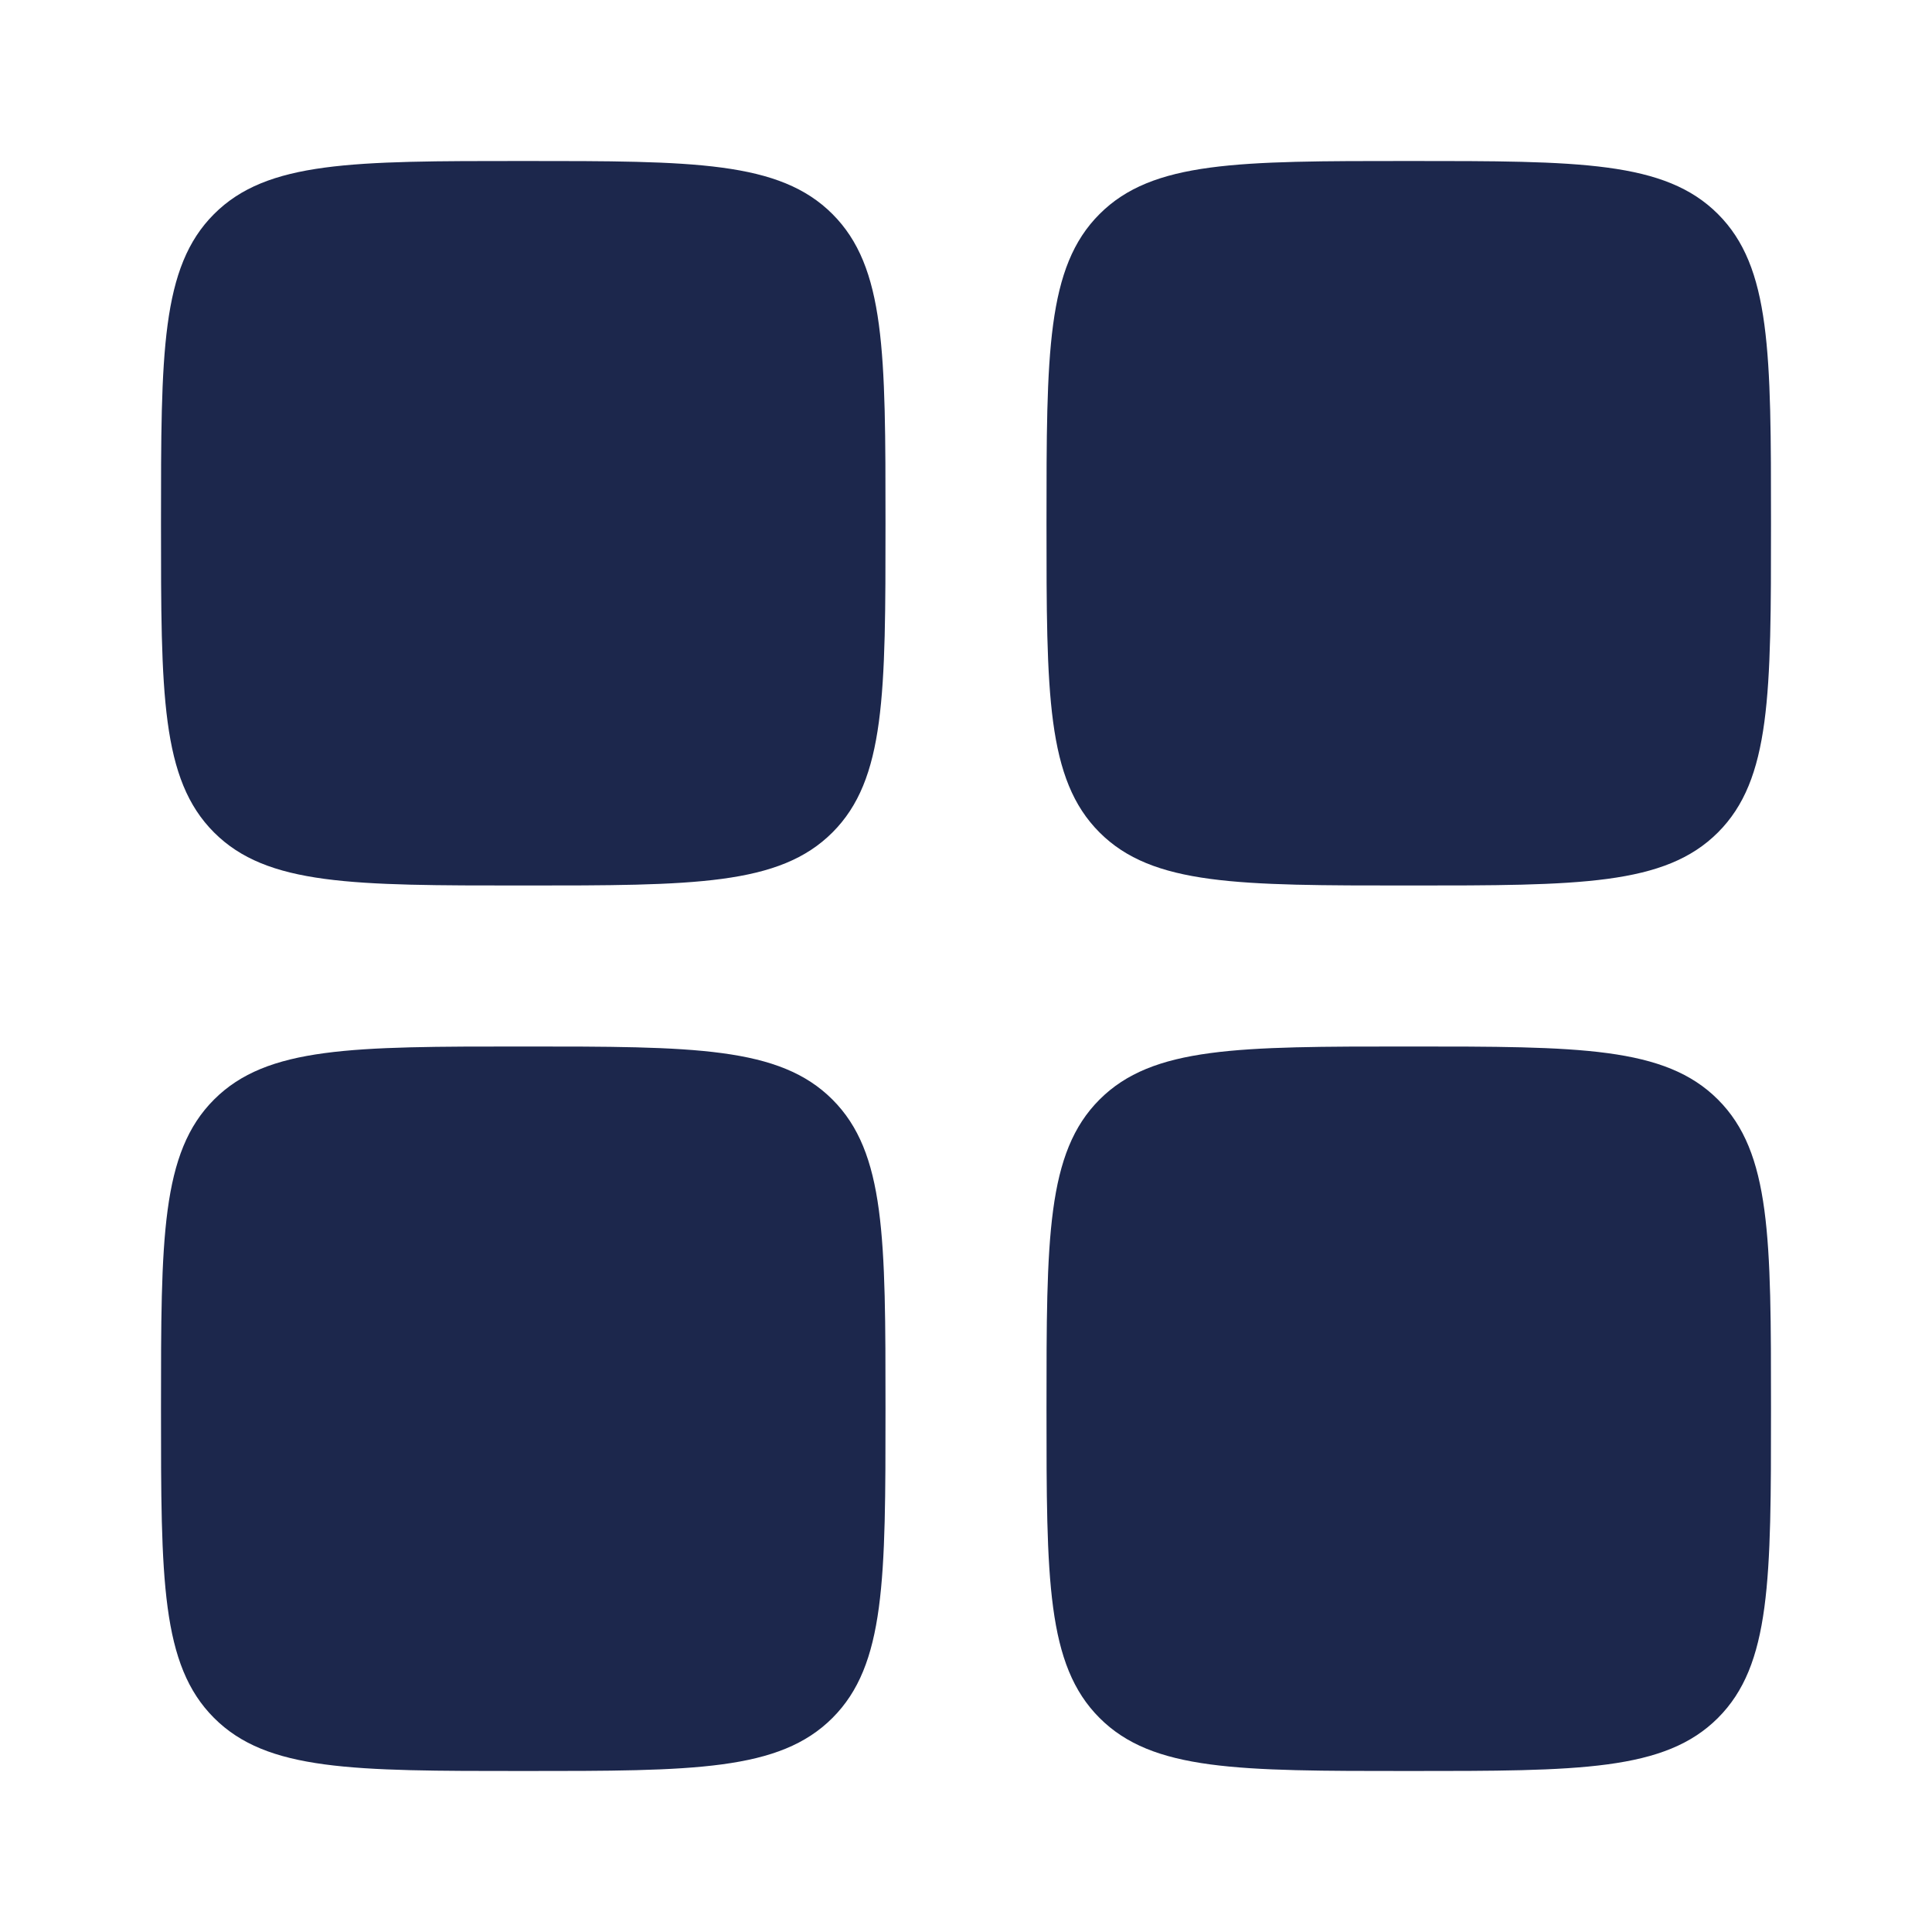
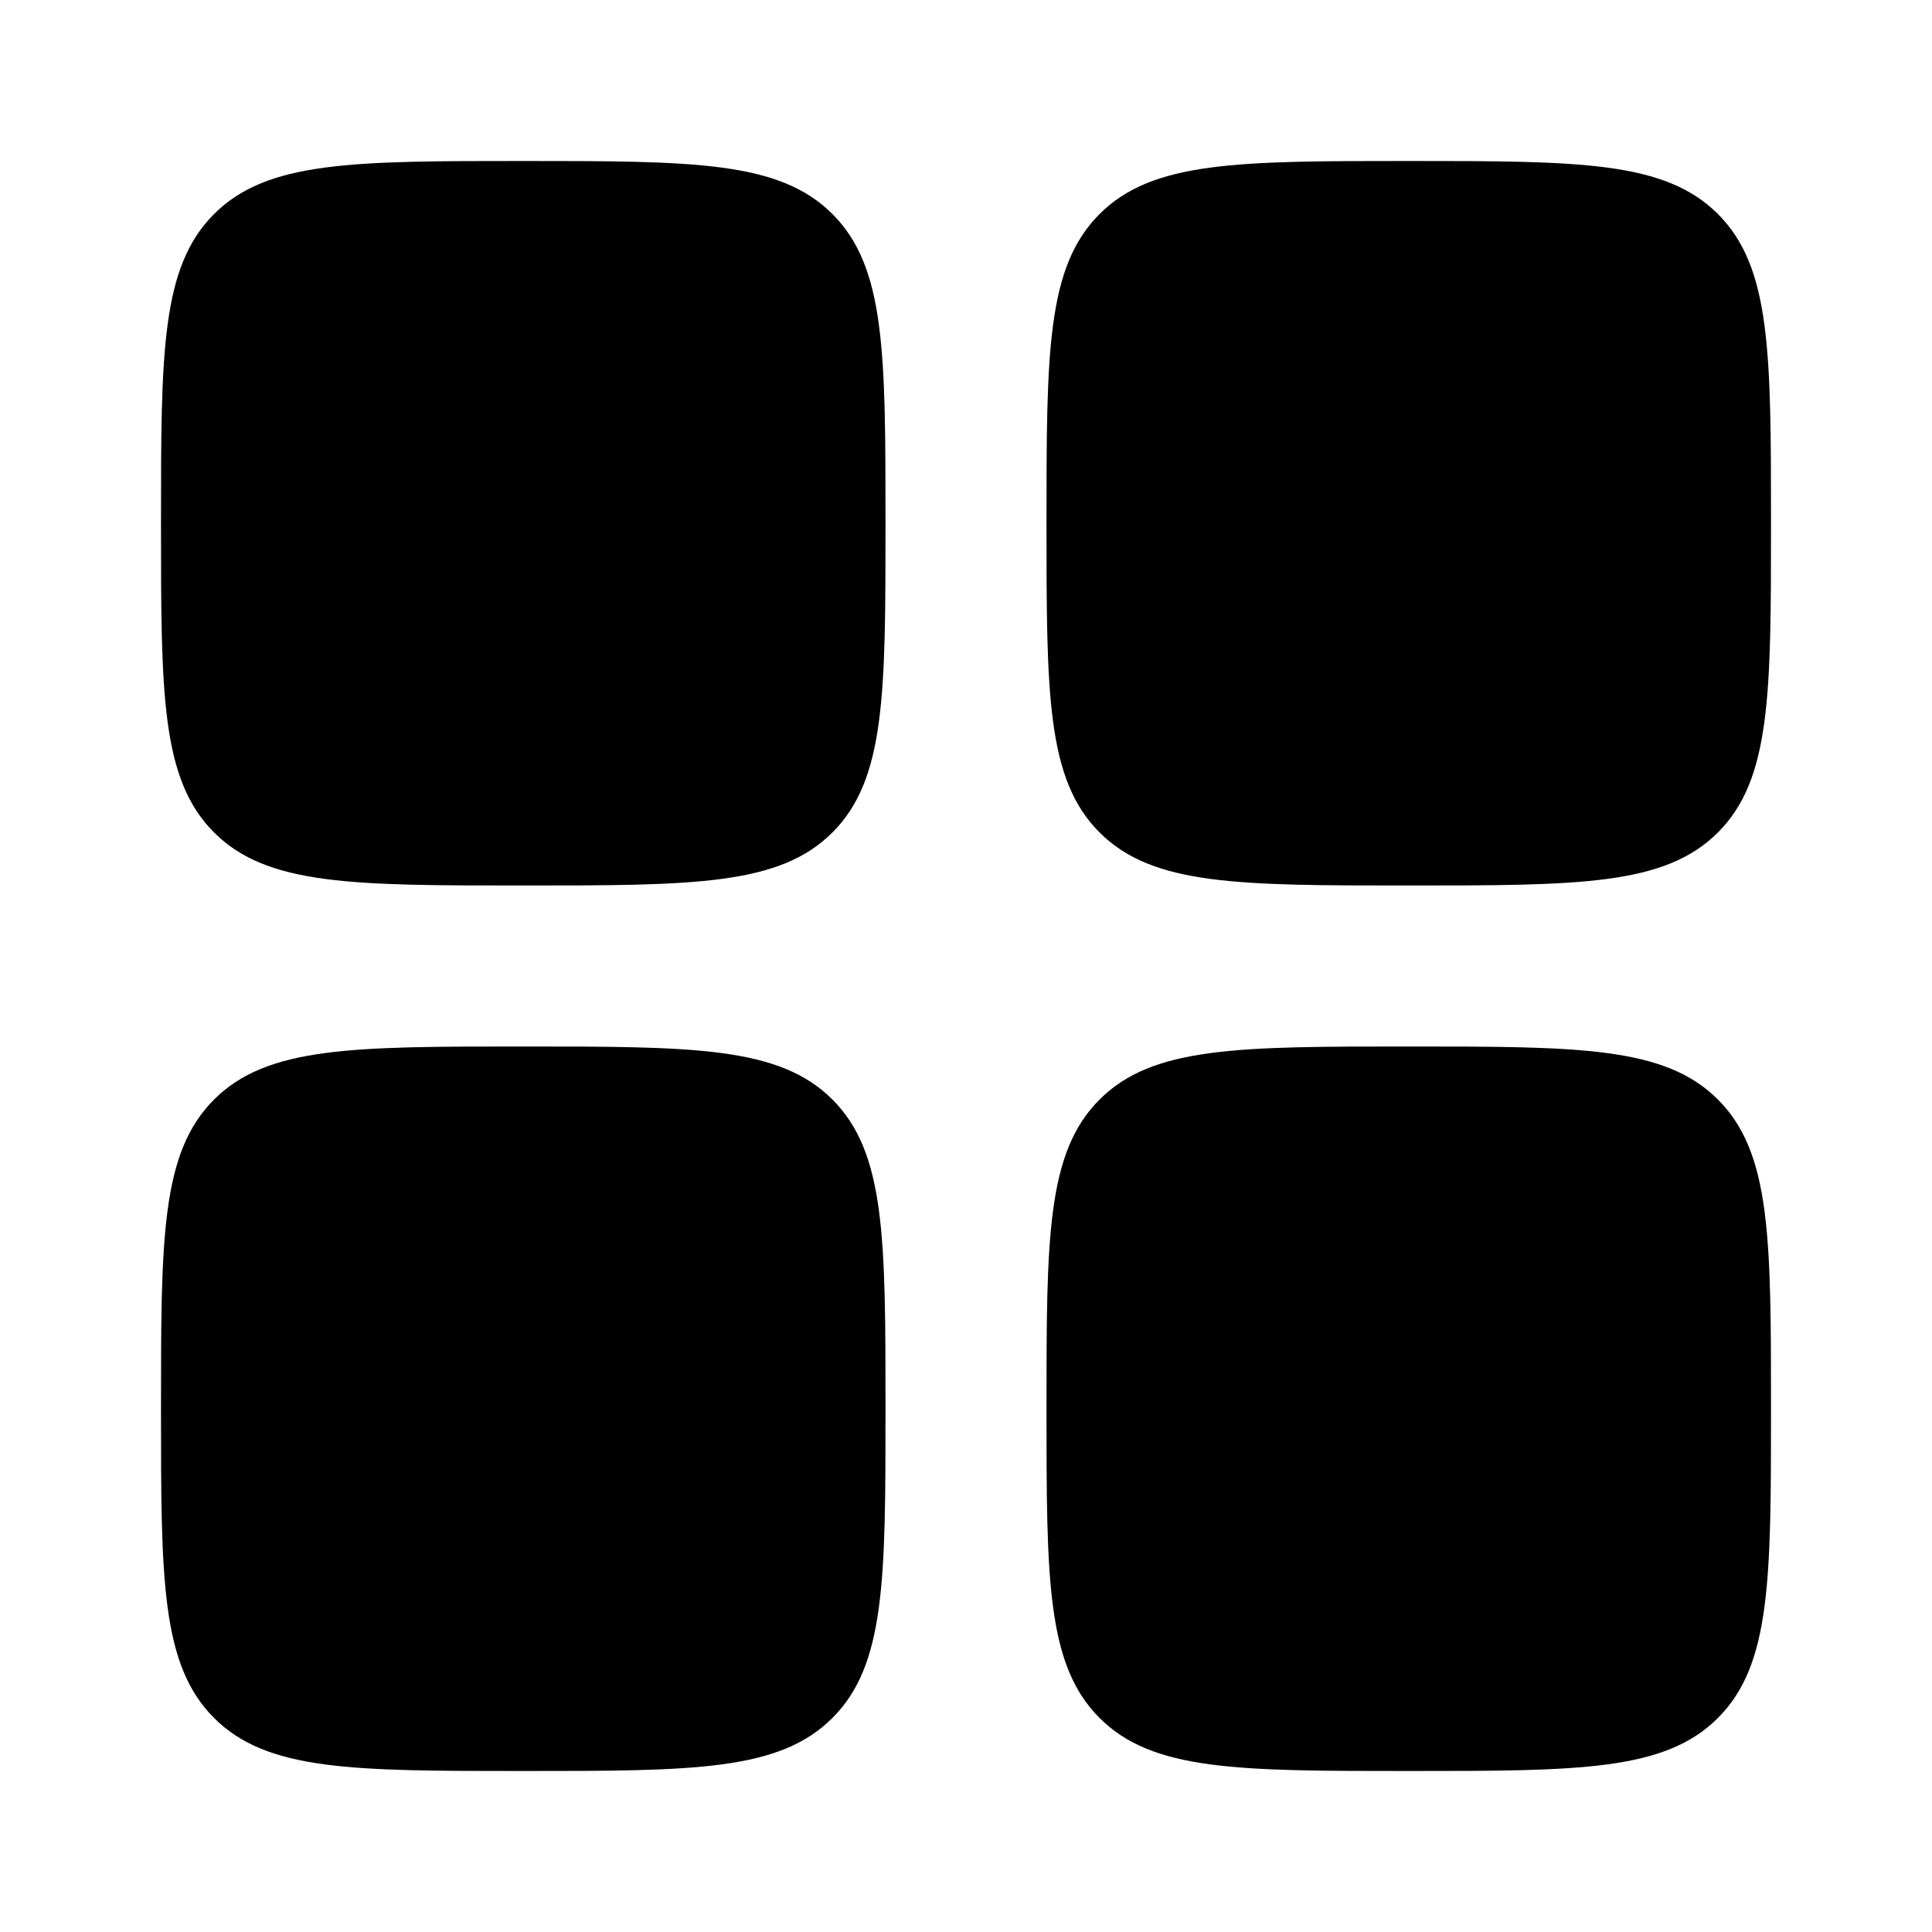
<svg xmlns="http://www.w3.org/2000/svg" width="24" height="24" viewBox="0 0 24 24" fill="none">
-   <path d="M2 6.5C2 4.379 2 3.318 2.659 2.659C3.318 2 4.379 2 6.5 2C8.621 2 9.682 2 10.341 2.659C11 3.318 11 4.379 11 6.5C11 8.621 11 9.682 10.341 10.341C9.682 11 8.621 11 6.5 11C4.379 11 3.318 11 2.659 10.341C2 9.682 2 8.621 2 6.5Z" fill="#1C274C" />
-   <path d="M13 17.5C13 15.379 13 14.318 13.659 13.659C14.318 13 15.379 13 17.5 13C19.621 13 20.682 13 21.341 13.659C22 14.318 22 15.379 22 17.5C22 19.621 22 20.682 21.341 21.341C20.682 22 19.621 22 17.5 22C15.379 22 14.318 22 13.659 21.341C13 20.682 13 19.621 13 17.5Z" fill="#1C274C" />
-   <path d="M2 17.5C2 15.379 2 14.318 2.659 13.659C3.318 13 4.379 13 6.5 13C8.621 13 9.682 13 10.341 13.659C11 14.318 11 15.379 11 17.5C11 19.621 11 20.682 10.341 21.341C9.682 22 8.621 22 6.5 22C4.379 22 3.318 22 2.659 21.341C2 20.682 2 19.621 2 17.5Z" fill="#1C274C" />
-   <path d="M13 6.5C13 4.379 13 3.318 13.659 2.659C14.318 2 15.379 2 17.5 2C19.621 2 20.682 2 21.341 2.659C22 3.318 22 4.379 22 6.5C22 8.621 22 9.682 21.341 10.341C20.682 11 19.621 11 17.5 11C15.379 11 14.318 11 13.659 10.341C13 9.682 13 8.621 13 6.5Z" fill="#1C274C" />
+   <path d="M2 6.5C2 4.379 2 3.318 2.659 2.659C3.318 2 4.379 2 6.5 2C8.621 2 9.682 2 10.341 2.659C11 3.318 11 4.379 11 6.5C11 8.621 11 9.682 10.341 10.341C9.682 11 8.621 11 6.5 11C4.379 11 3.318 11 2.659 10.341C2 9.682 2 8.621 2 6.5Z" fill="currentColor" />
+   <path d="M13 17.5C13 15.379 13 14.318 13.659 13.659C14.318 13 15.379 13 17.5 13C19.621 13 20.682 13 21.341 13.659C22 14.318 22 15.379 22 17.5C22 19.621 22 20.682 21.341 21.341C20.682 22 19.621 22 17.5 22C15.379 22 14.318 22 13.659 21.341C13 20.682 13 19.621 13 17.5Z" fill="currentColor" />
+   <path d="M2 17.5C2 15.379 2 14.318 2.659 13.659C3.318 13 4.379 13 6.5 13C8.621 13 9.682 13 10.341 13.659C11 14.318 11 15.379 11 17.5C11 19.621 11 20.682 10.341 21.341C9.682 22 8.621 22 6.5 22C4.379 22 3.318 22 2.659 21.341C2 20.682 2 19.621 2 17.5Z" fill="currentColor" />
+   <path d="M13 6.5C13 4.379 13 3.318 13.659 2.659C14.318 2 15.379 2 17.5 2C19.621 2 20.682 2 21.341 2.659C22 3.318 22 4.379 22 6.5C22 8.621 22 9.682 21.341 10.341C20.682 11 19.621 11 17.5 11C15.379 11 14.318 11 13.659 10.341C13 9.682 13 8.621 13 6.5Z" fill="currentColor" />
</svg>
